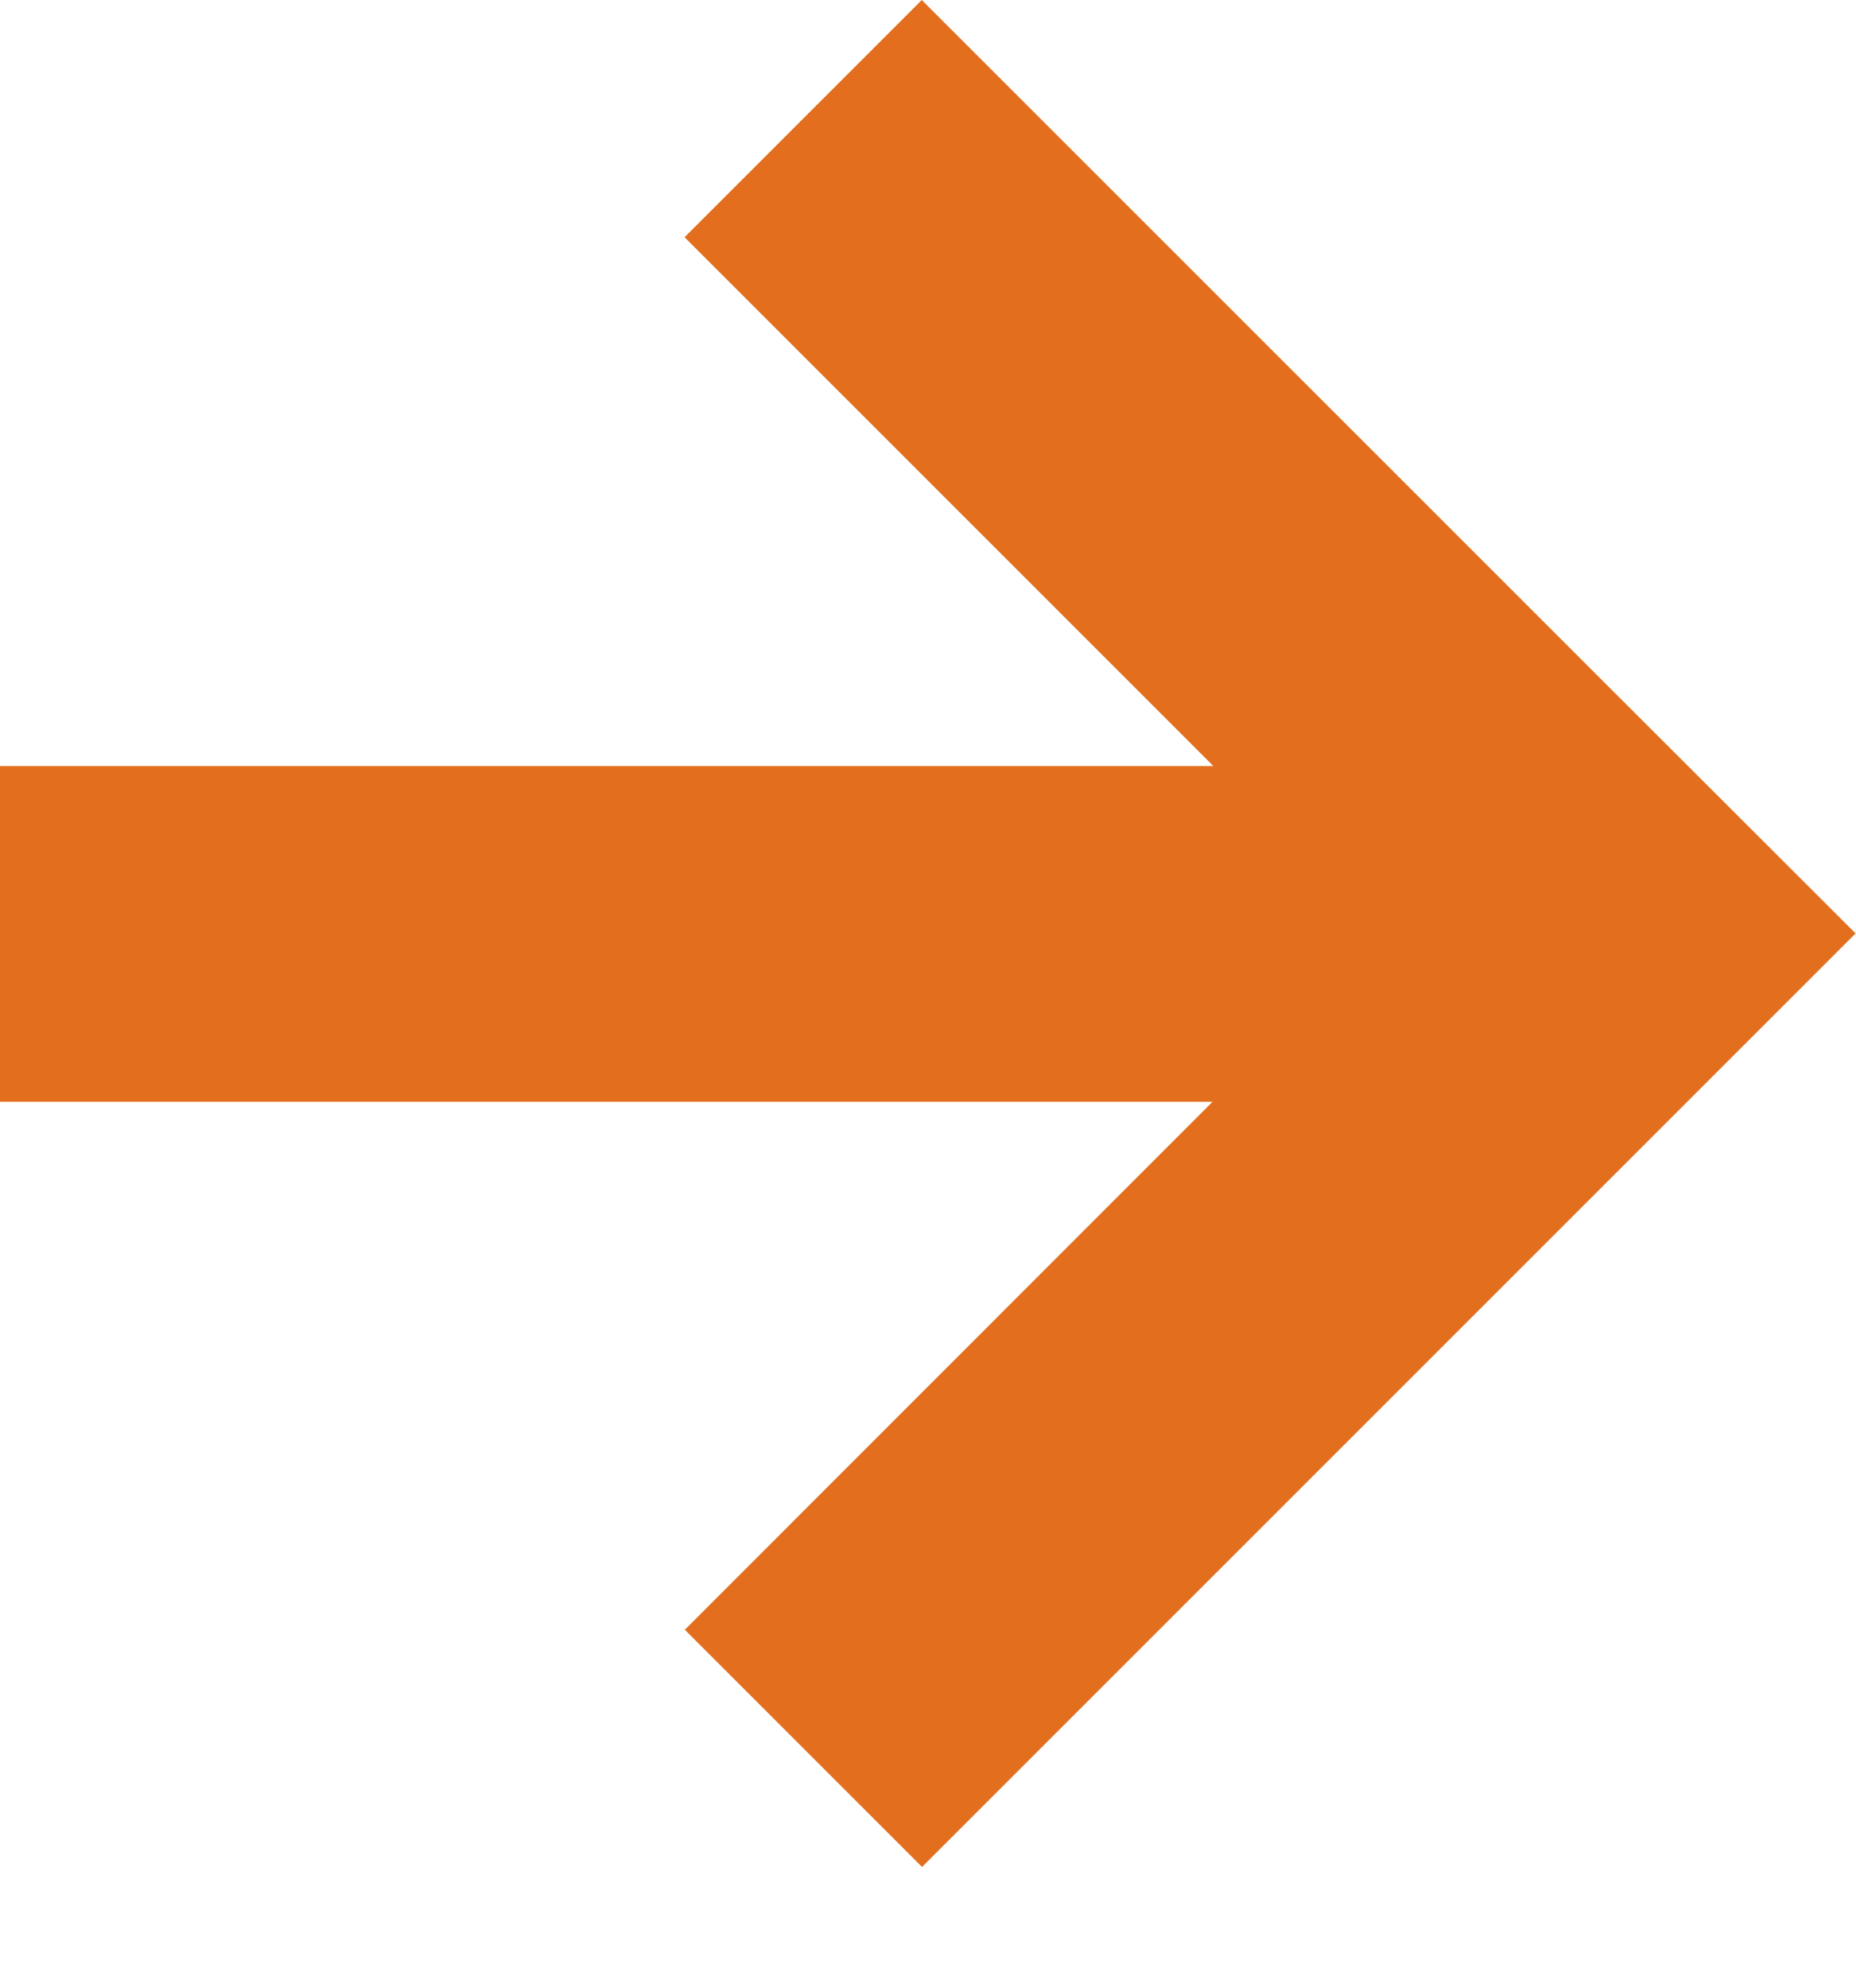
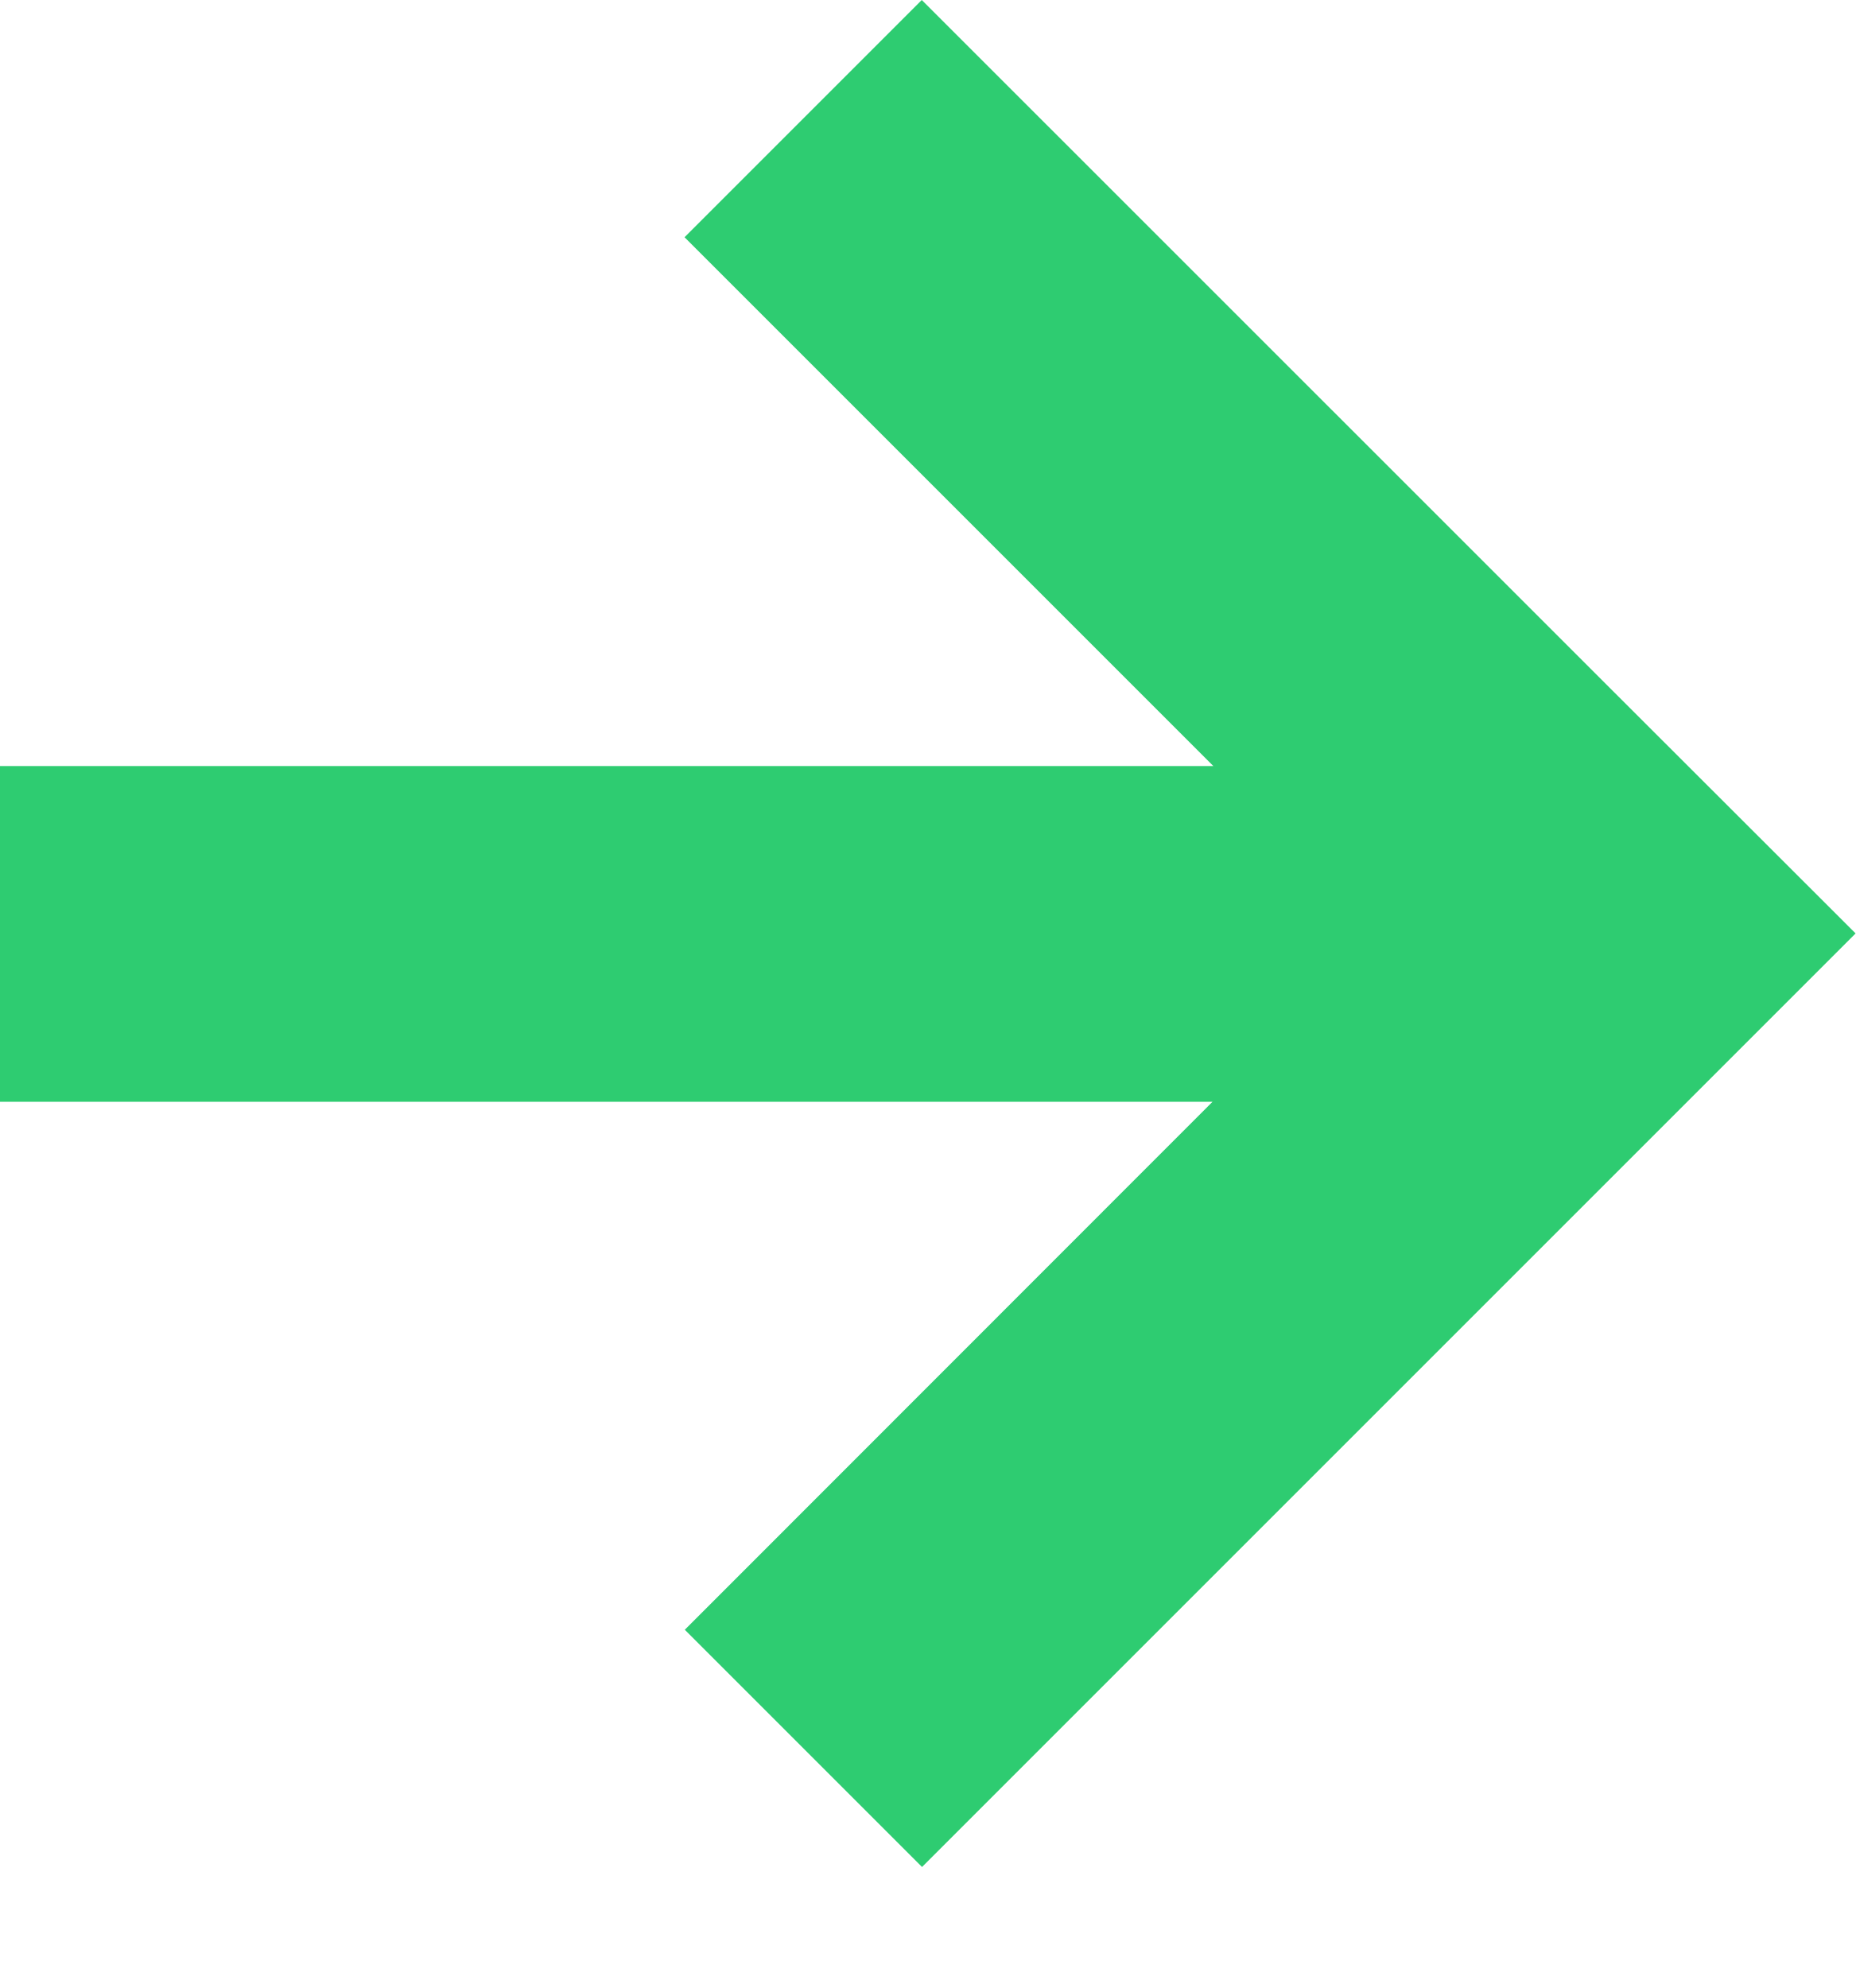
<svg xmlns="http://www.w3.org/2000/svg" width="14" height="15" viewBox="0 0 14 15" fill="none">
-   <path fill-rule="evenodd" clip-rule="evenodd" d="M12.209 5.253l1.792 1.79-7.044 7.044-1.79-1.79 3.982-3.984H0V5.78h9.155l-3.99-3.99L6.955 0l5.254 5.253z" fill="#E36F1E" />
+   <path fill-rule="evenodd" clip-rule="evenodd" d="M12.209 5.253l1.792 1.79-7.044 7.044-1.79-1.79 3.982-3.984H0V5.78h9.155l-3.99-3.99L6.955 0l5.254 5.253z" fill="#2ecc71" />
</svg>
